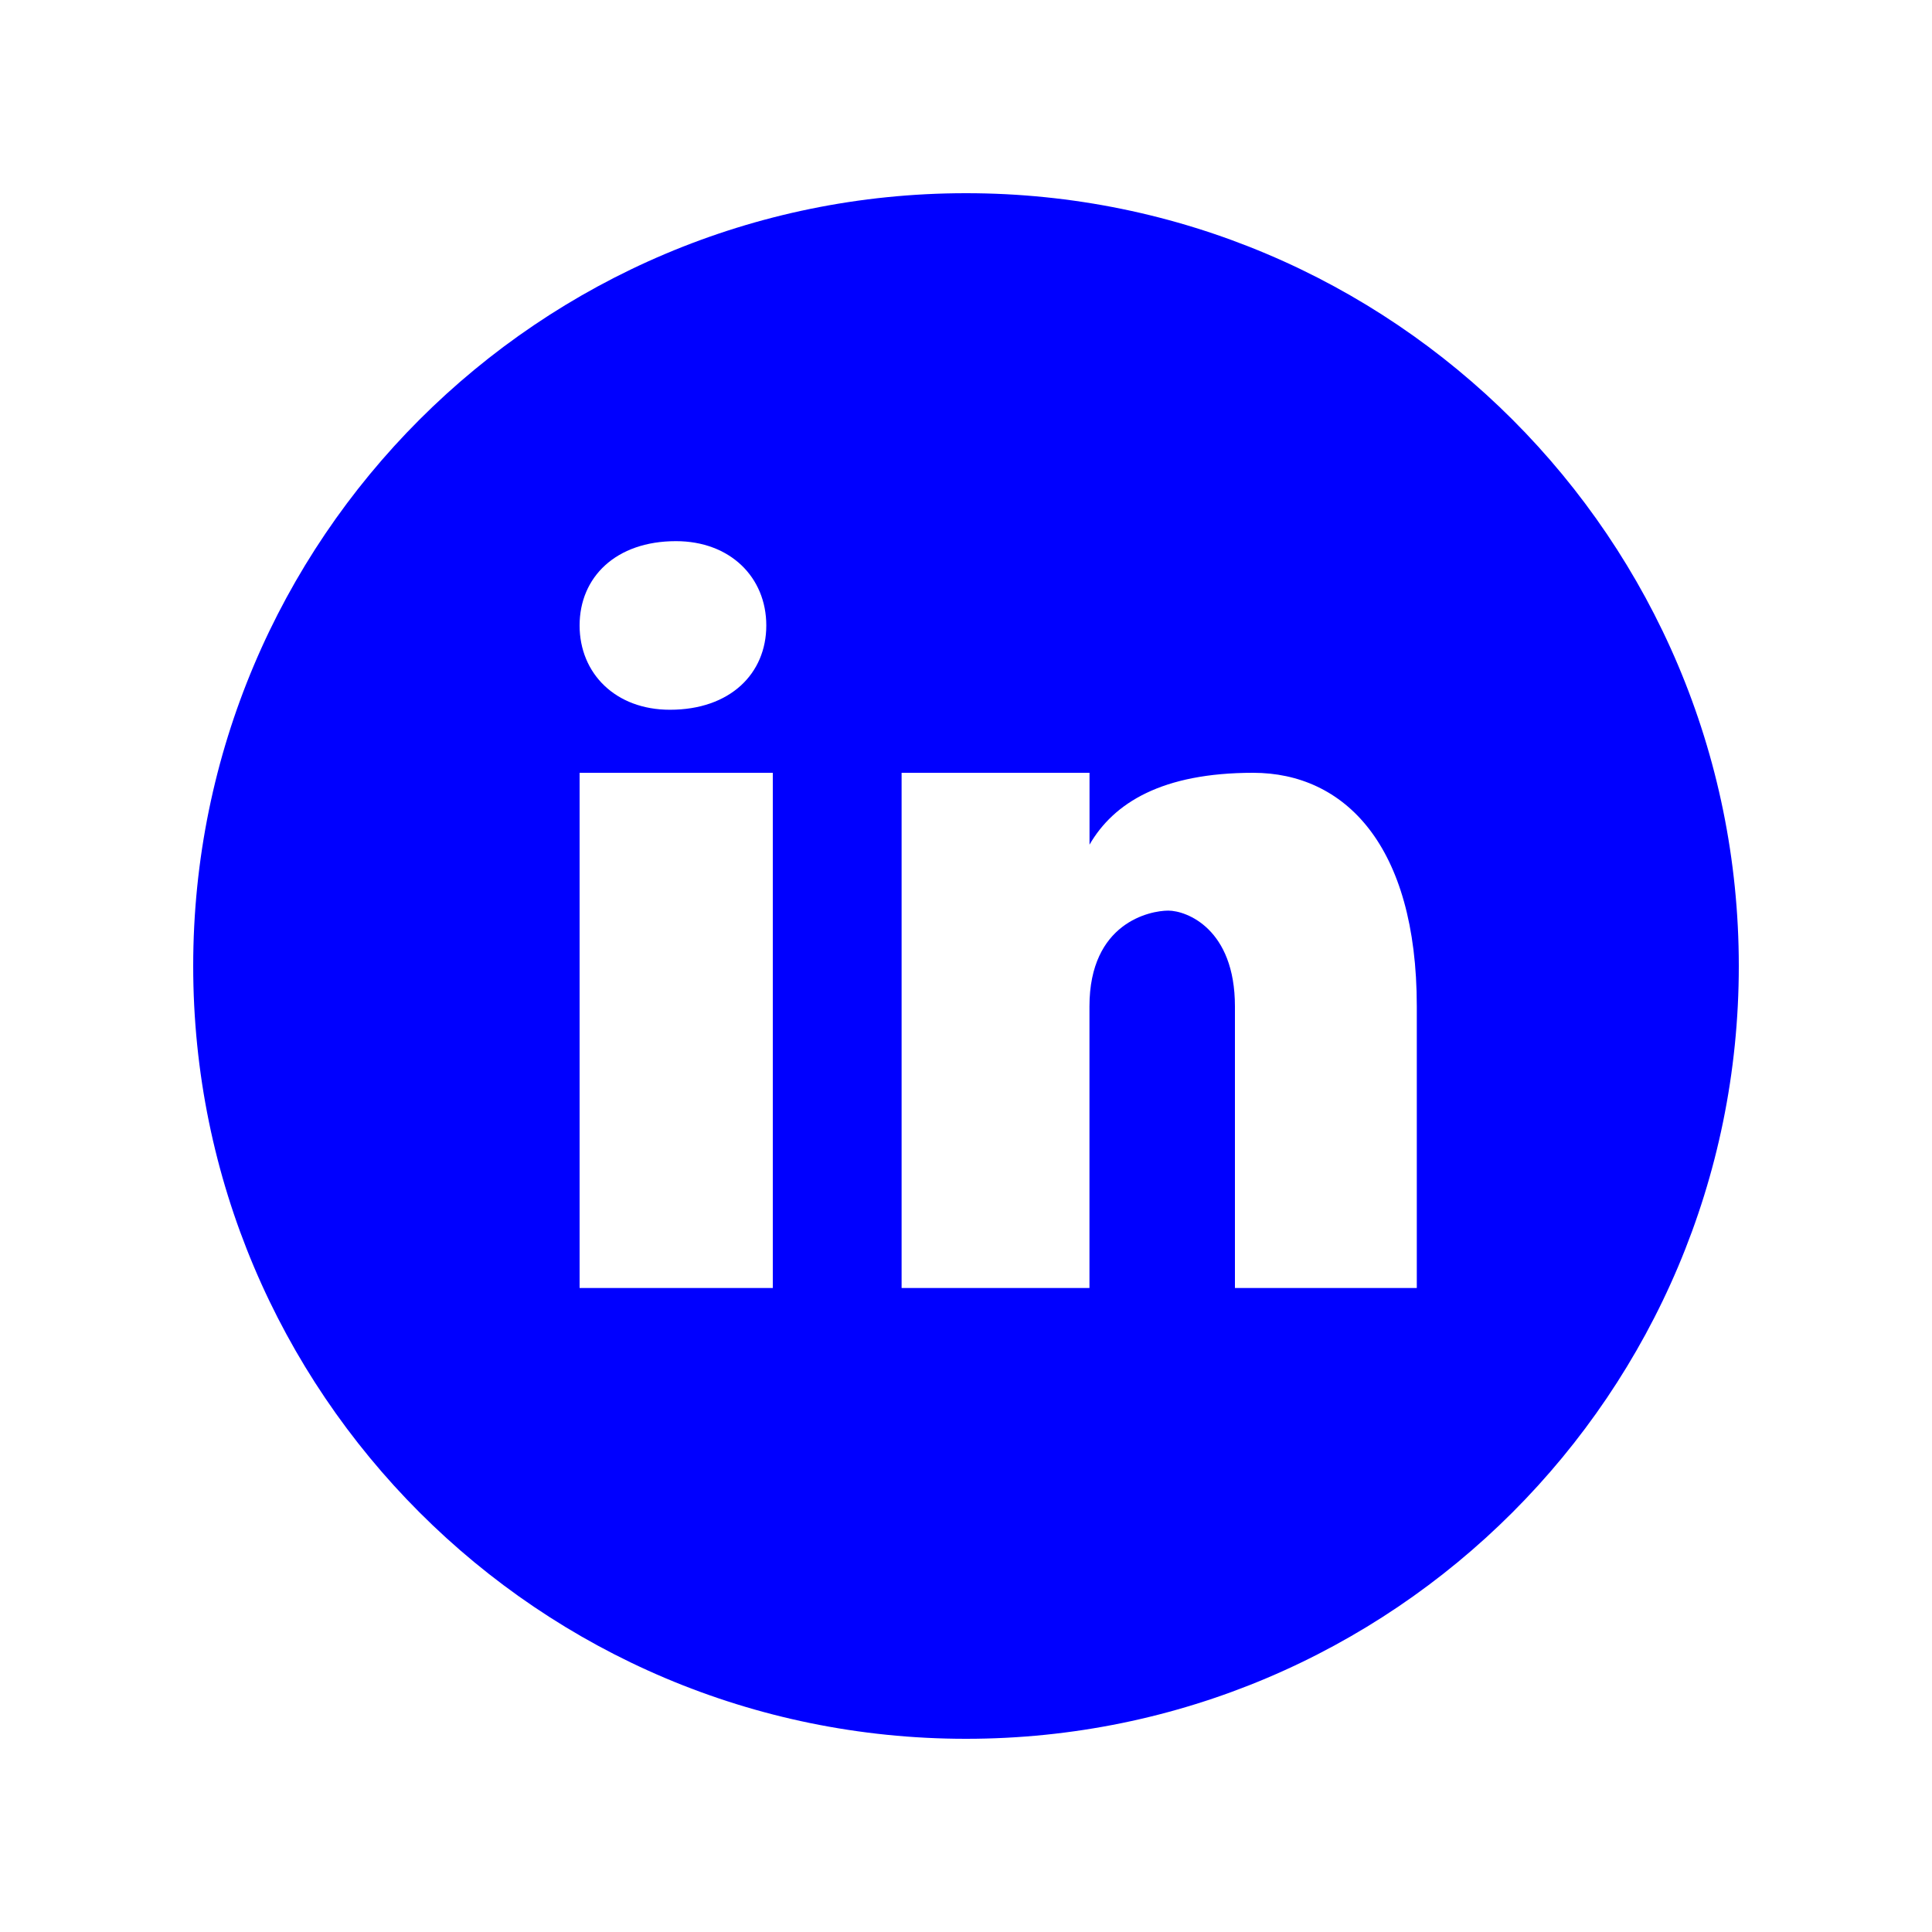
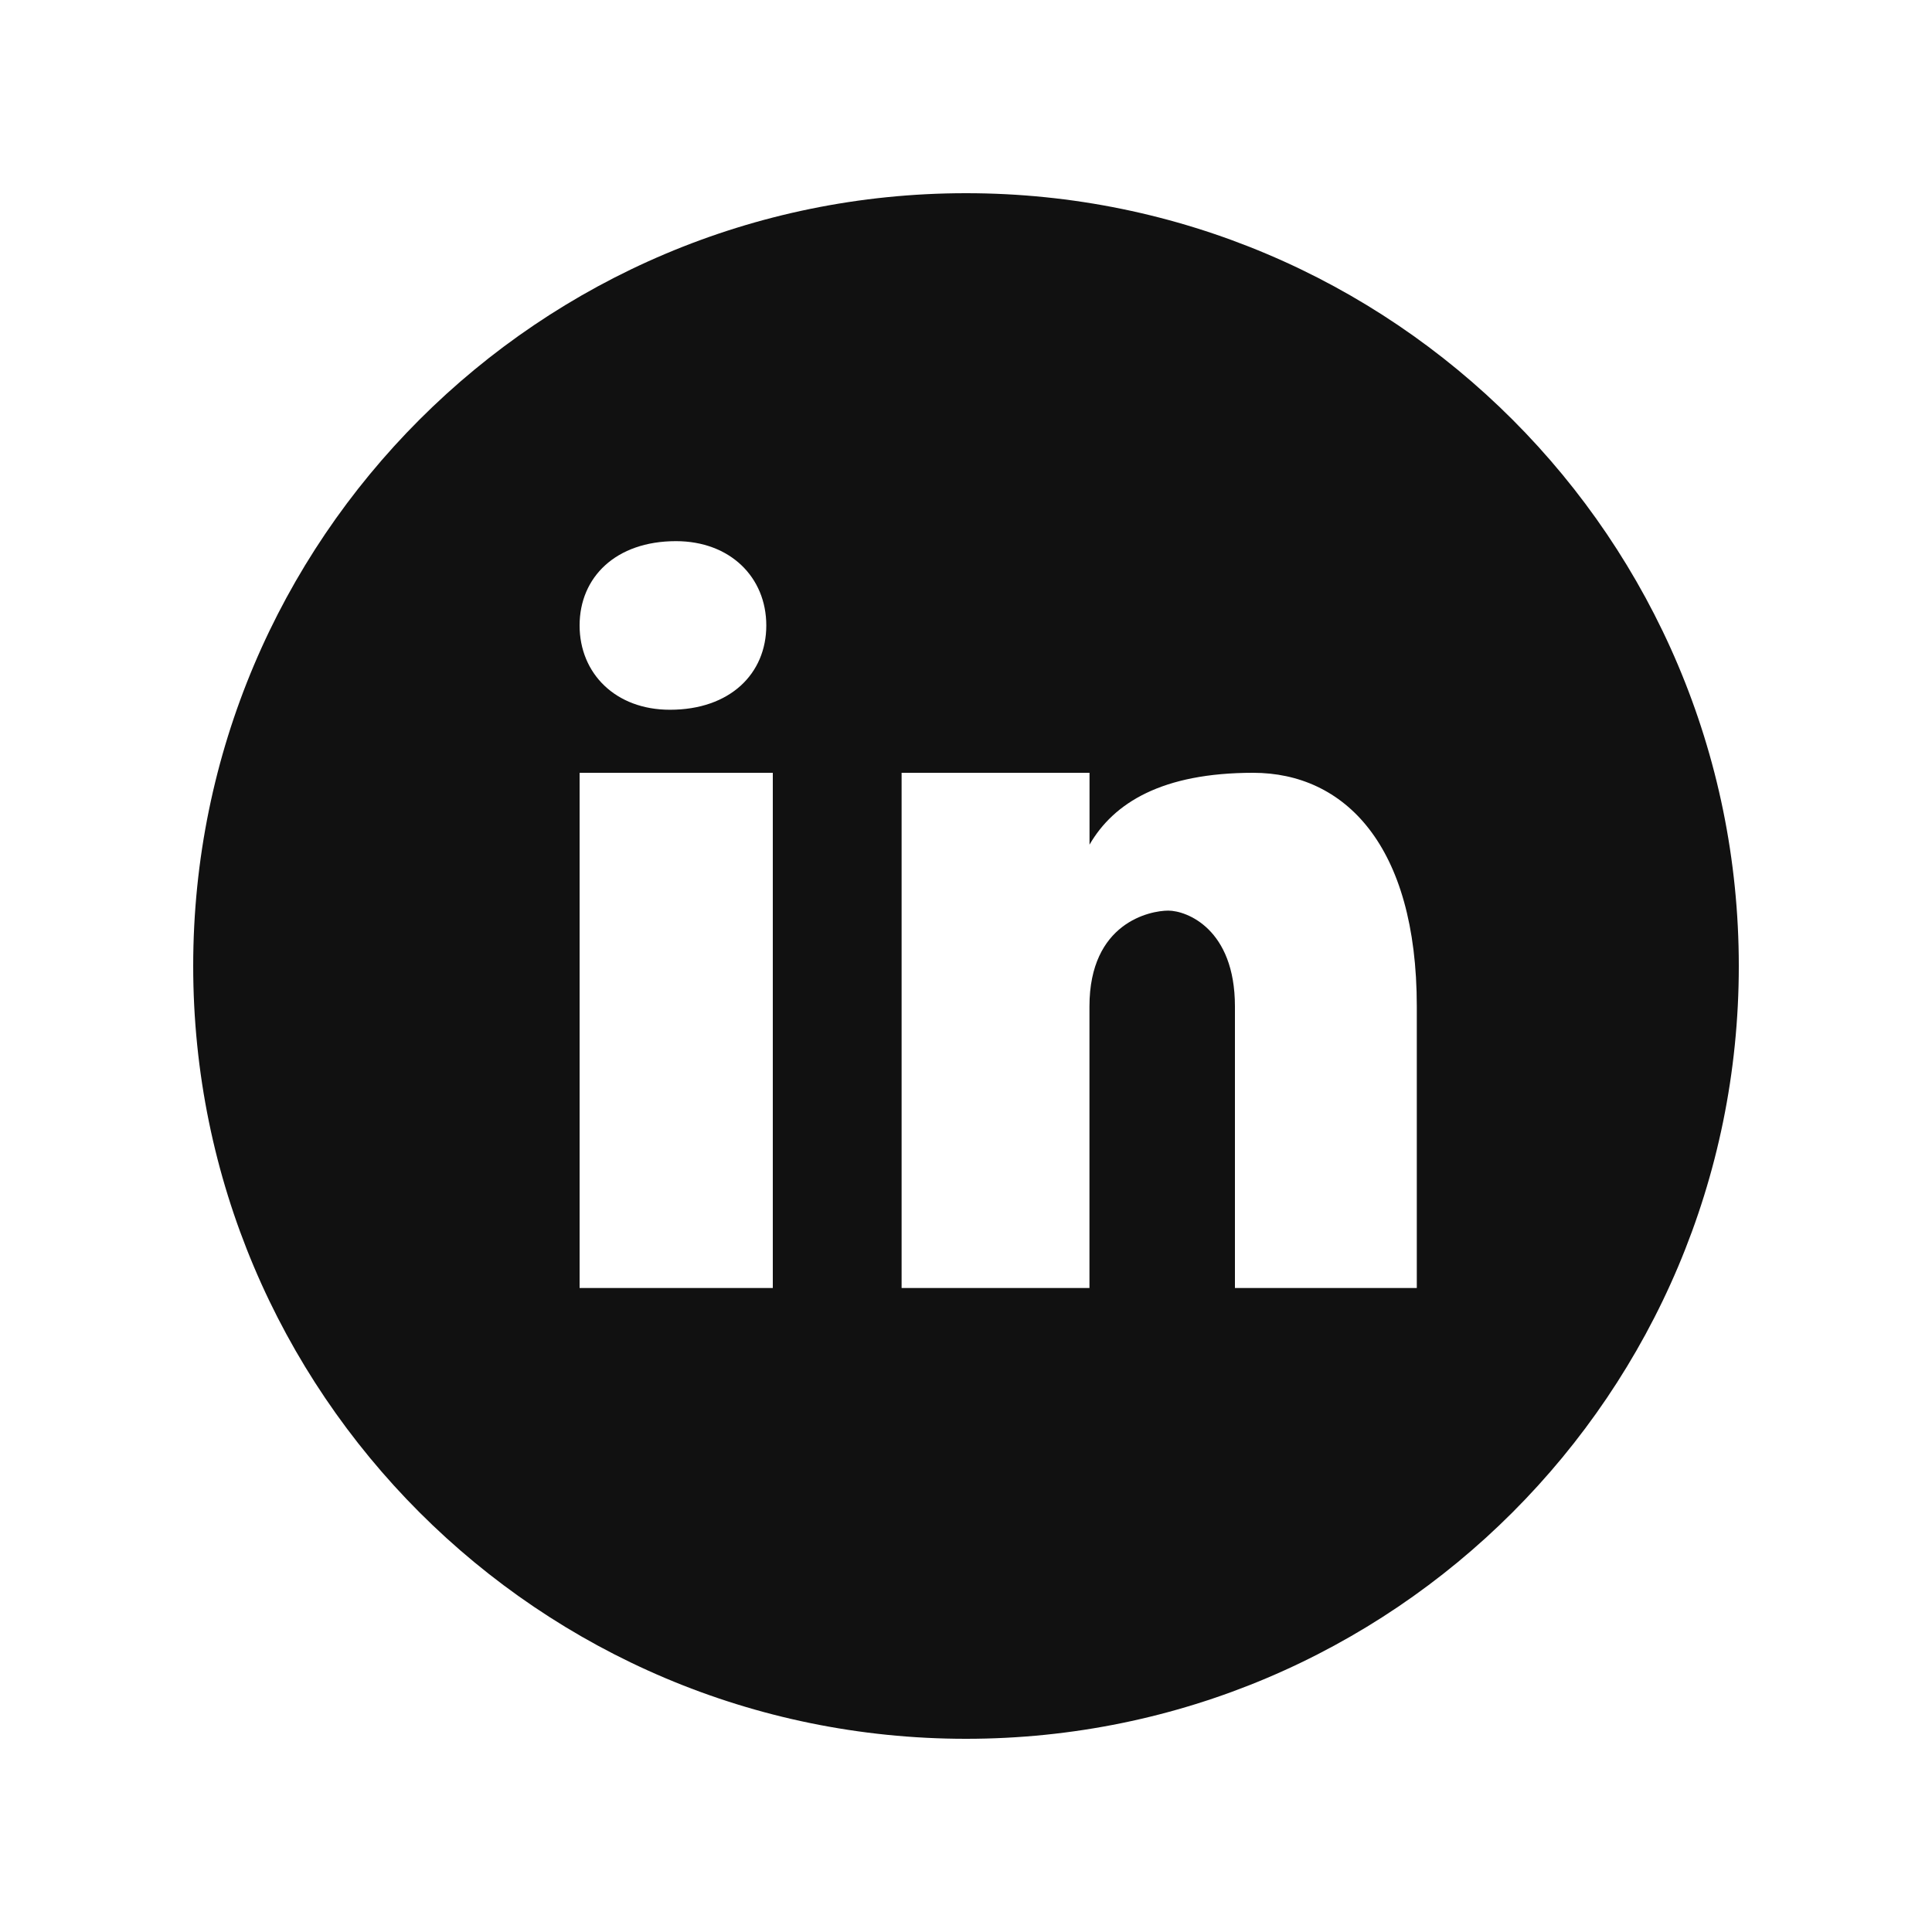
- <svg xmlns="http://www.w3.org/2000/svg" fill="#0000ff" viewBox="0 0 30 30" width="30px" height="30px">
+ <svg xmlns="http://www.w3.org/2000/svg" fill="#111" viewBox="0 0 30 30" width="30px" height="30px">
  <path d="M15,3C8.373,3,3,8.373,3,15c0,6.627,5.373,12,12,12s12-5.373,12-12C27,8.373,21.627,3,15,3z M10.496,8.403 c0.842,0,1.403,0.561,1.403,1.309c0,0.748-0.561,1.309-1.496,1.309C9.561,11.022,9,10.46,9,9.712C9,8.964,9.561,8.403,10.496,8.403z M12,20H9v-8h3V20z M22,20h-2.824v-4.372c0-1.209-0.753-1.488-1.035-1.488s-1.224,0.186-1.224,1.488c0,0.186,0,4.372,0,4.372H14v-8 h2.918v1.116C17.294,12.465,18.047,12,19.459,12C20.871,12,22,13.116,22,15.628V20z" />
</svg>
